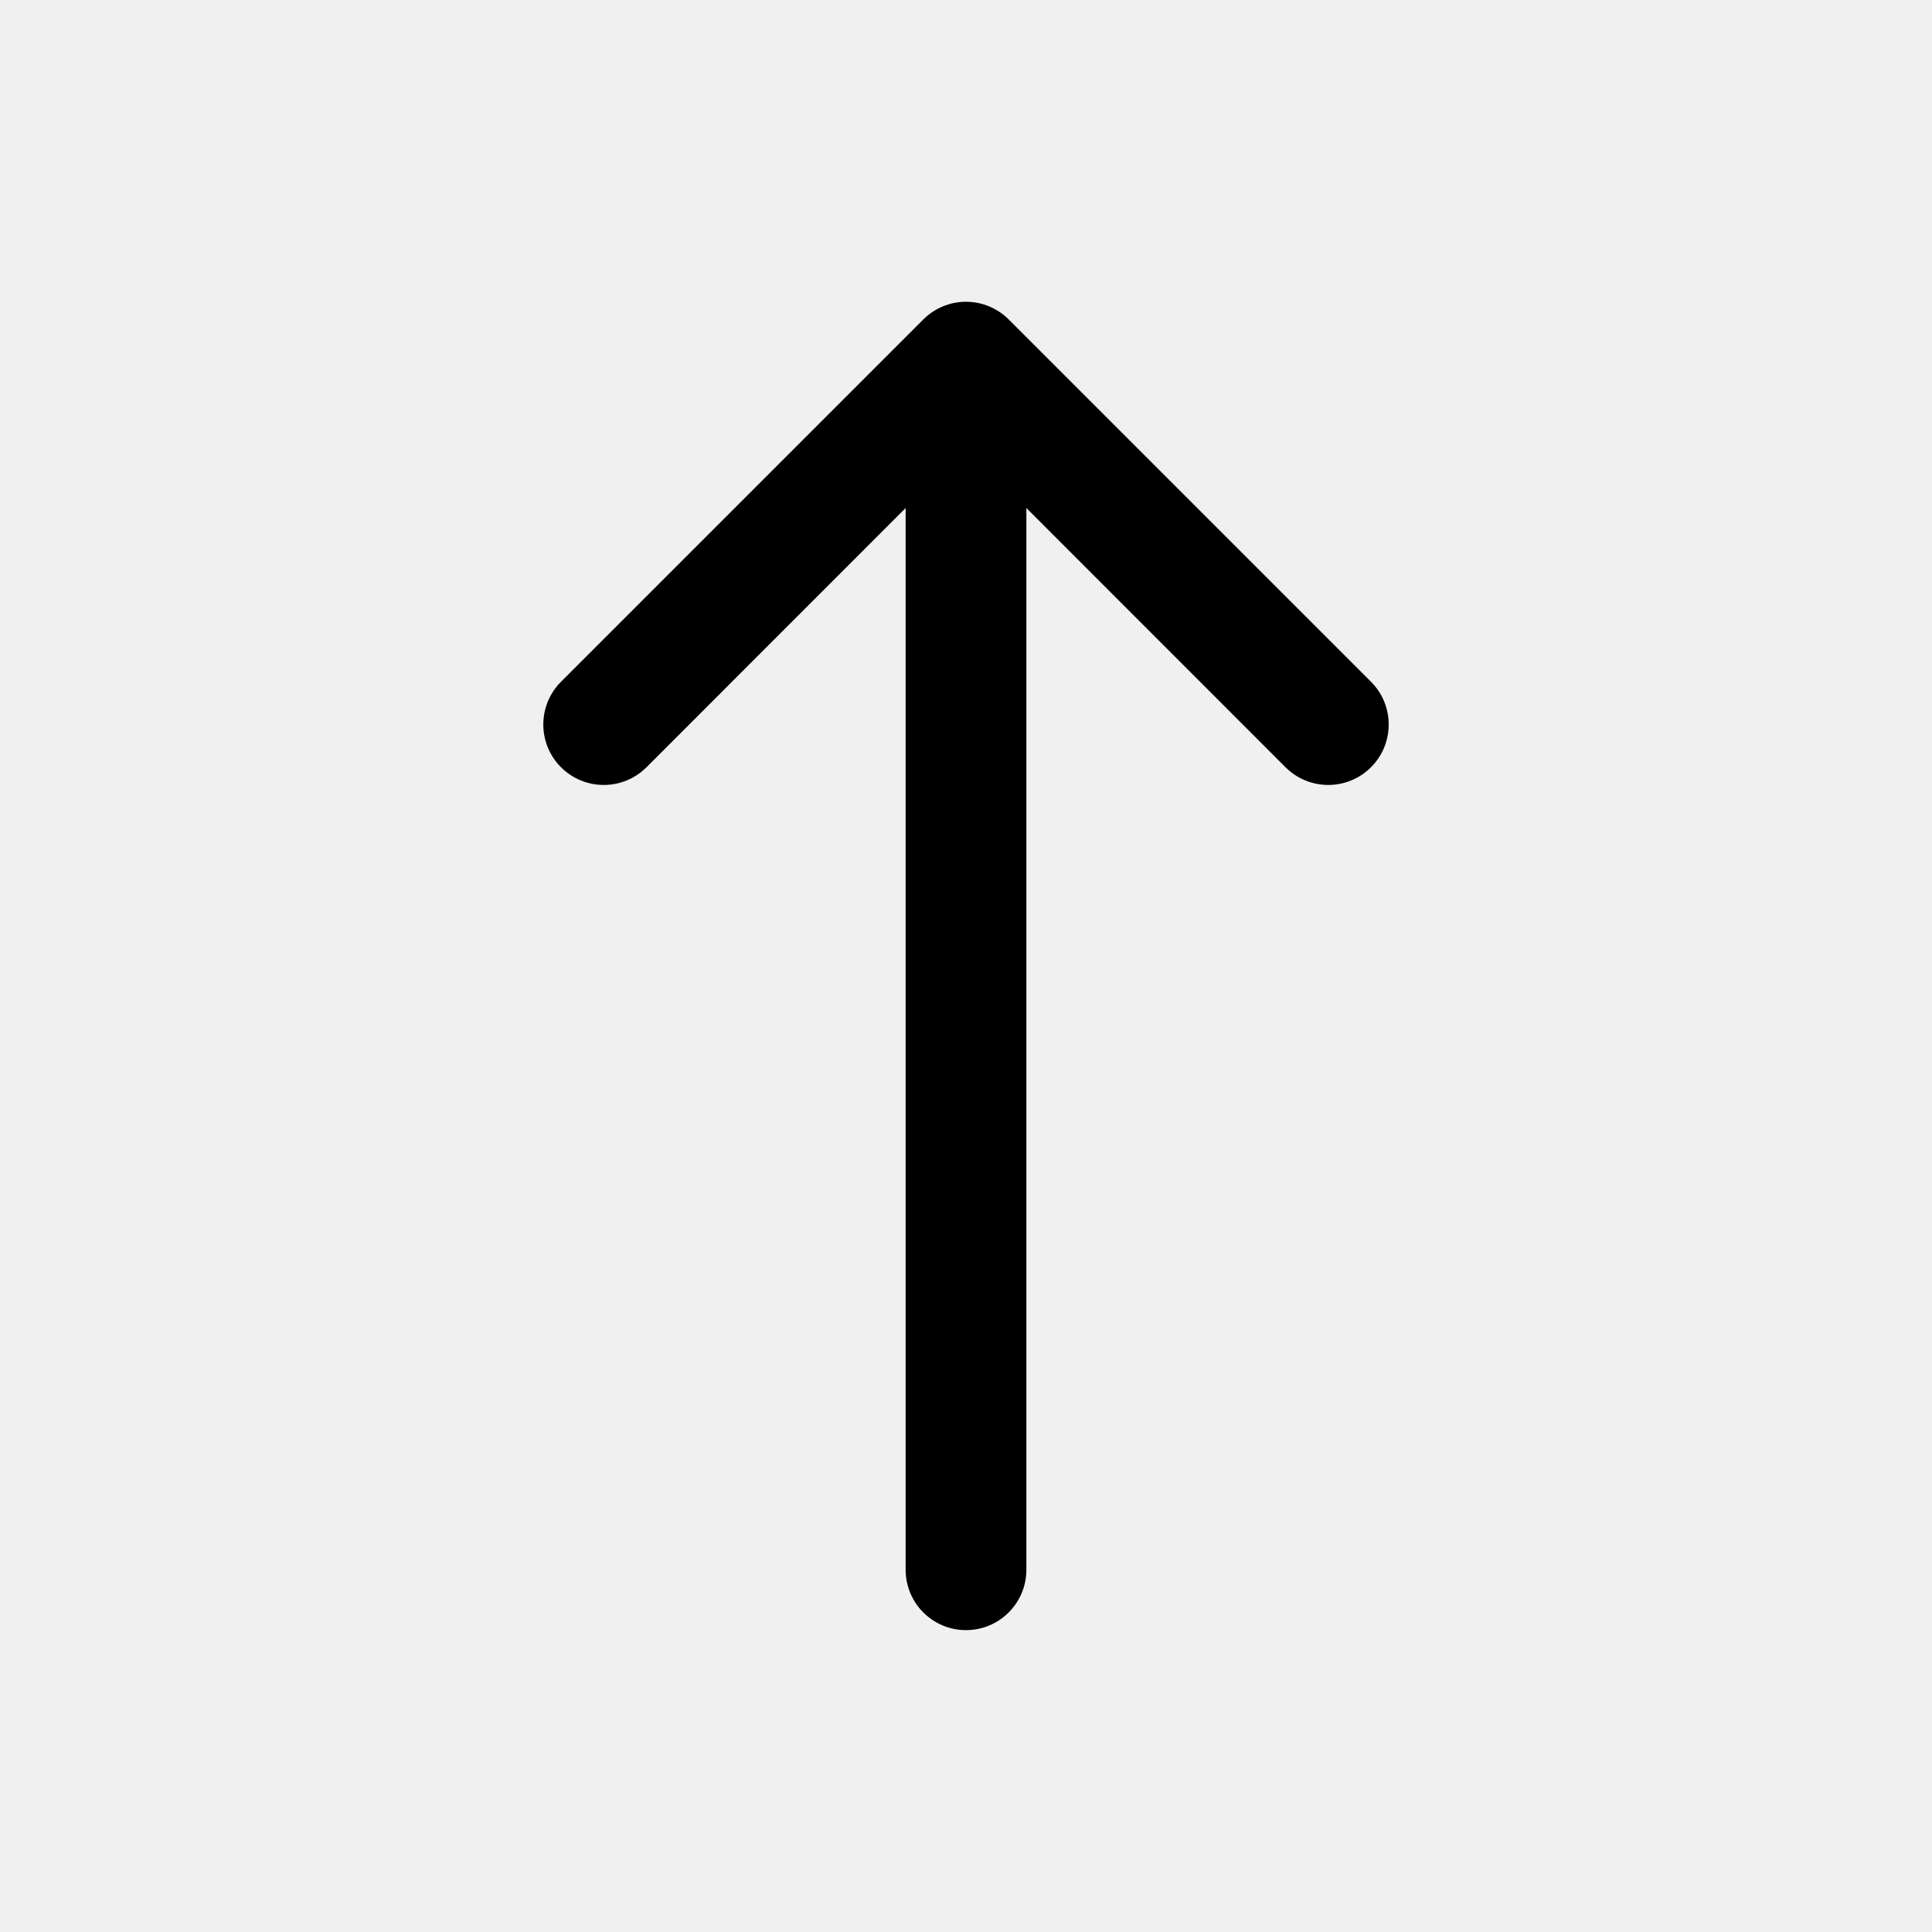
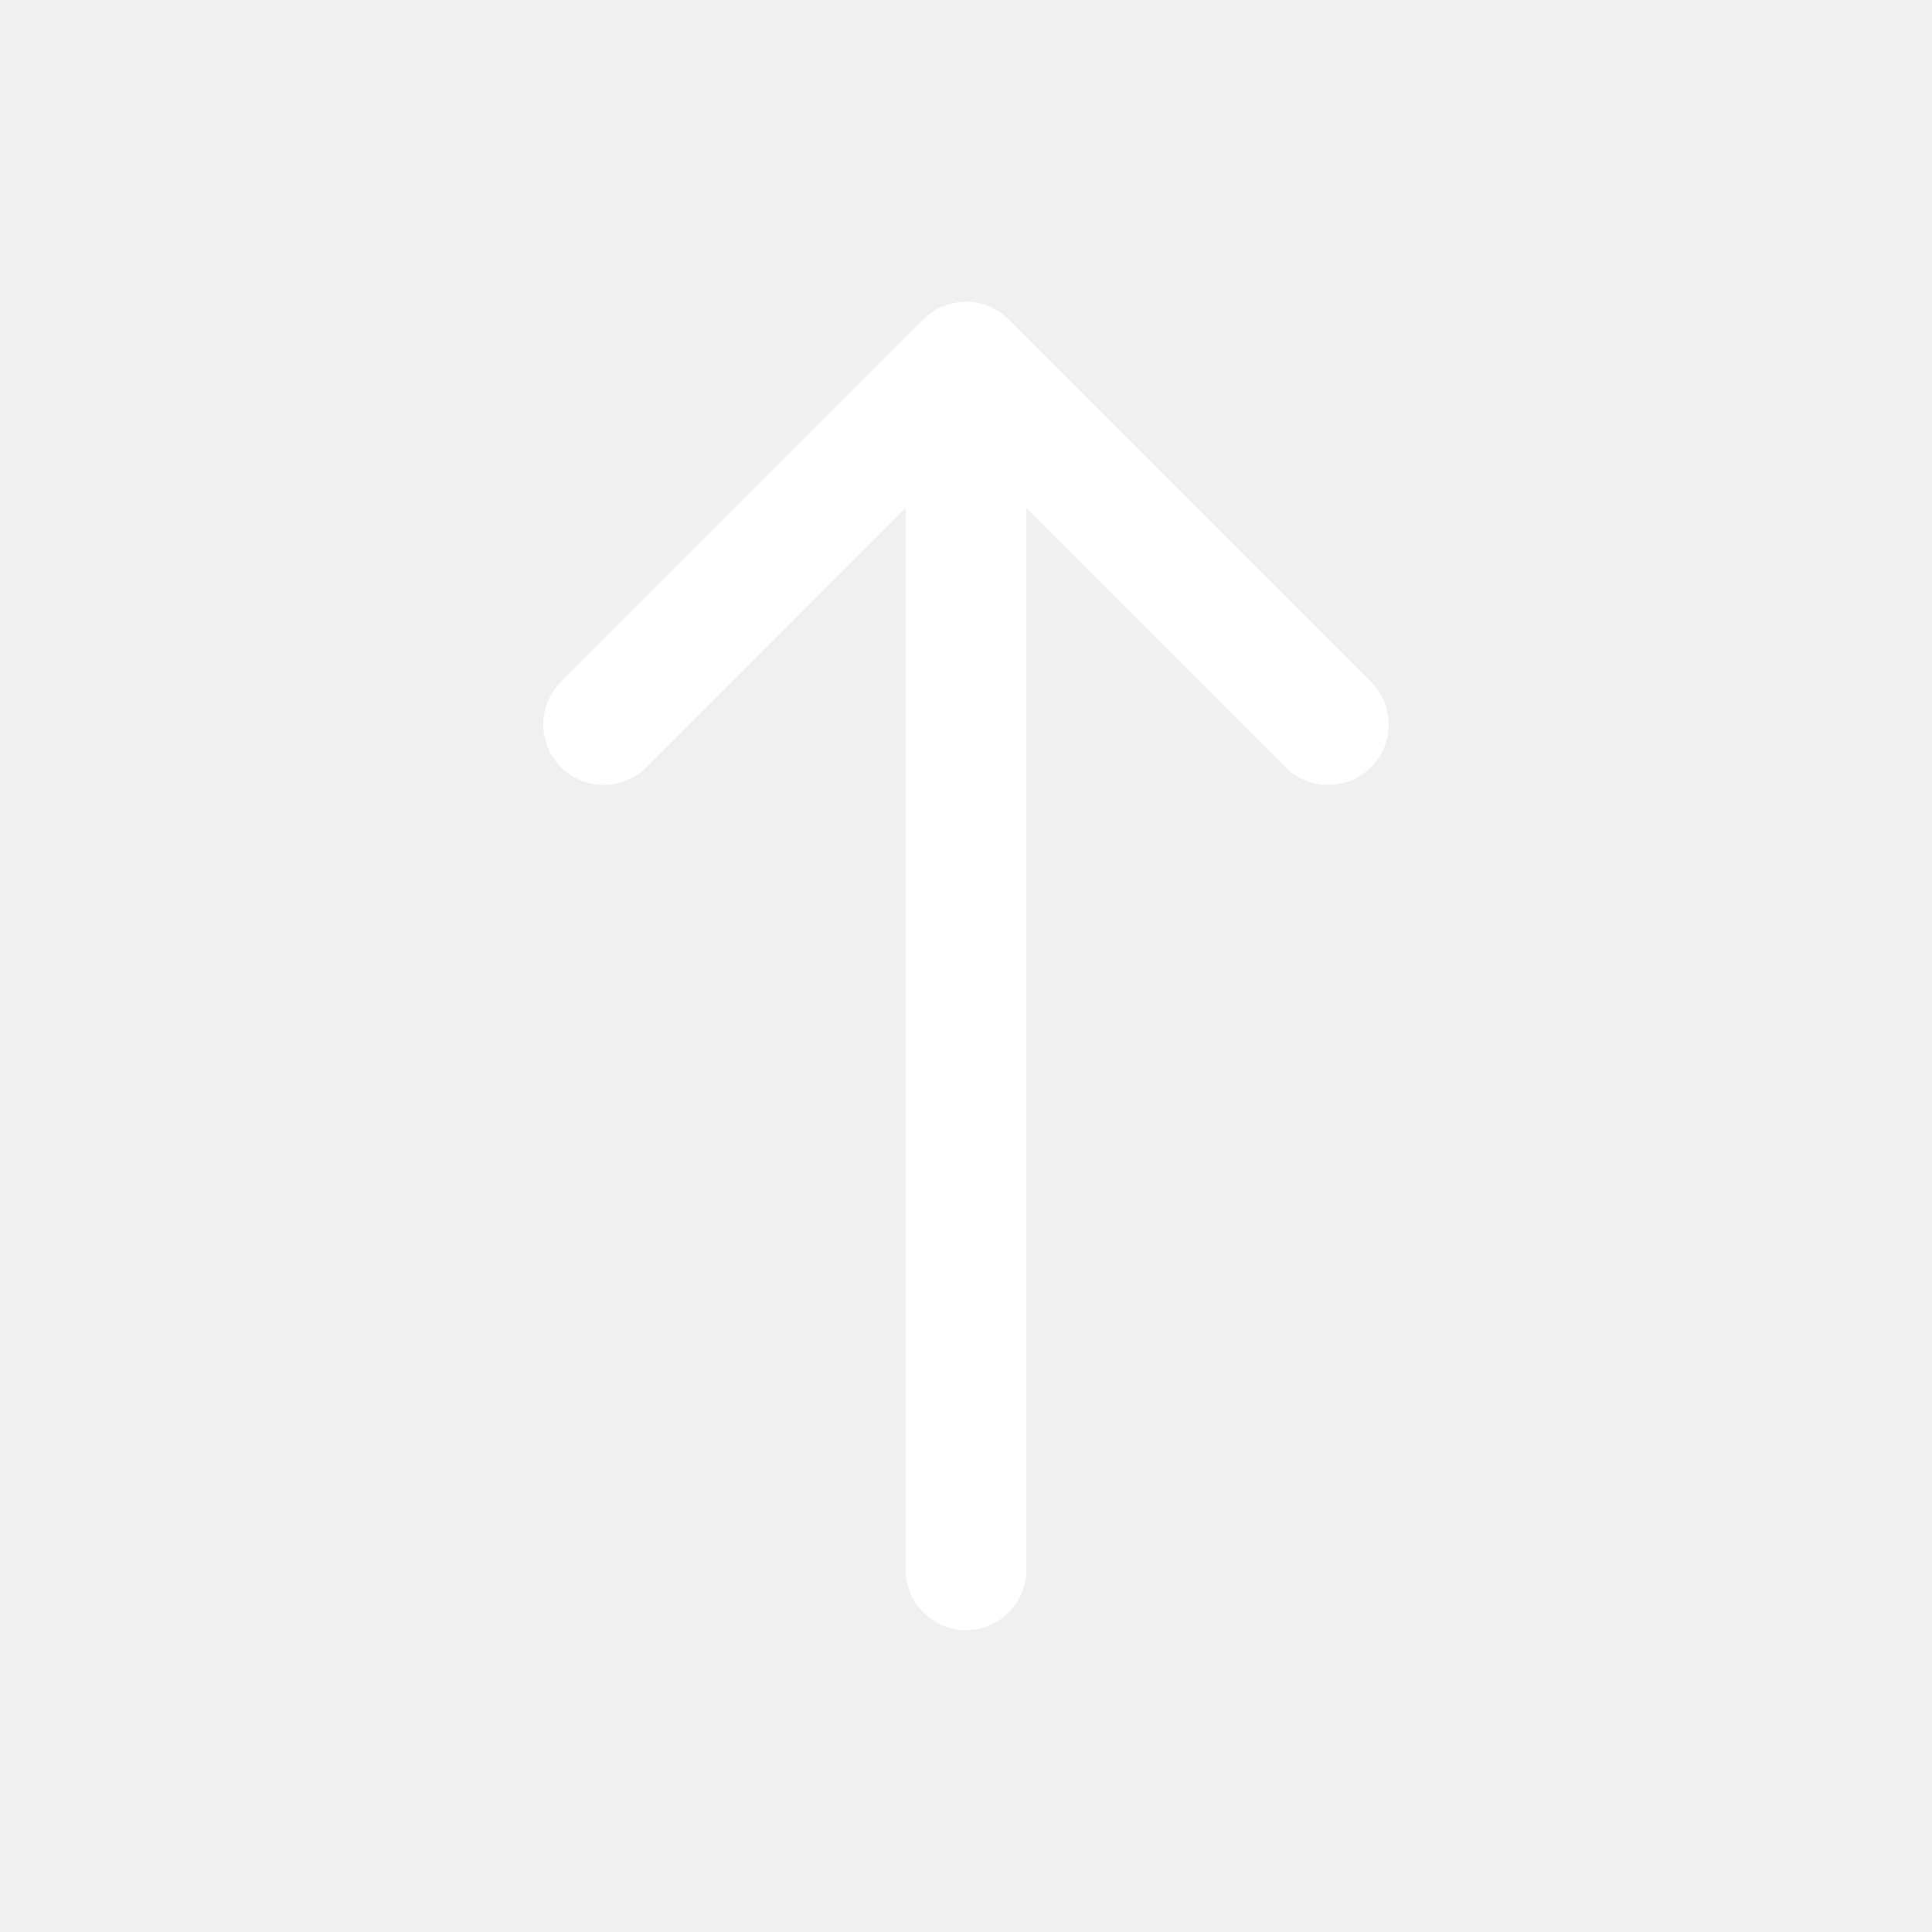
- <svg xmlns="http://www.w3.org/2000/svg" width="1em" height="1em" viewBox="0 0 16 16" class="bi bi-arrow-up" fill="currentColor">
+ <svg xmlns="http://www.w3.org/2000/svg" width="1.25em" height="1.25em" viewBox="0 0 16 16" class="bi bi-arrow-up" fill="white">
  <path fill-rule="evenodd" d="M8 3.5a.5.5 0 0 1 .5.5v9a.5.5 0 0 1-1 0V4a.5.5 0 0 1 .5-.5z" />
  <path fill-rule="evenodd" d="M7.646 2.646a.5.5 0 0 1 .708 0l3 3a.5.5 0 0 1-.708.708L8 3.707 5.354 6.354a.5.5 0 1 1-.708-.708l3-3z" />
</svg>
